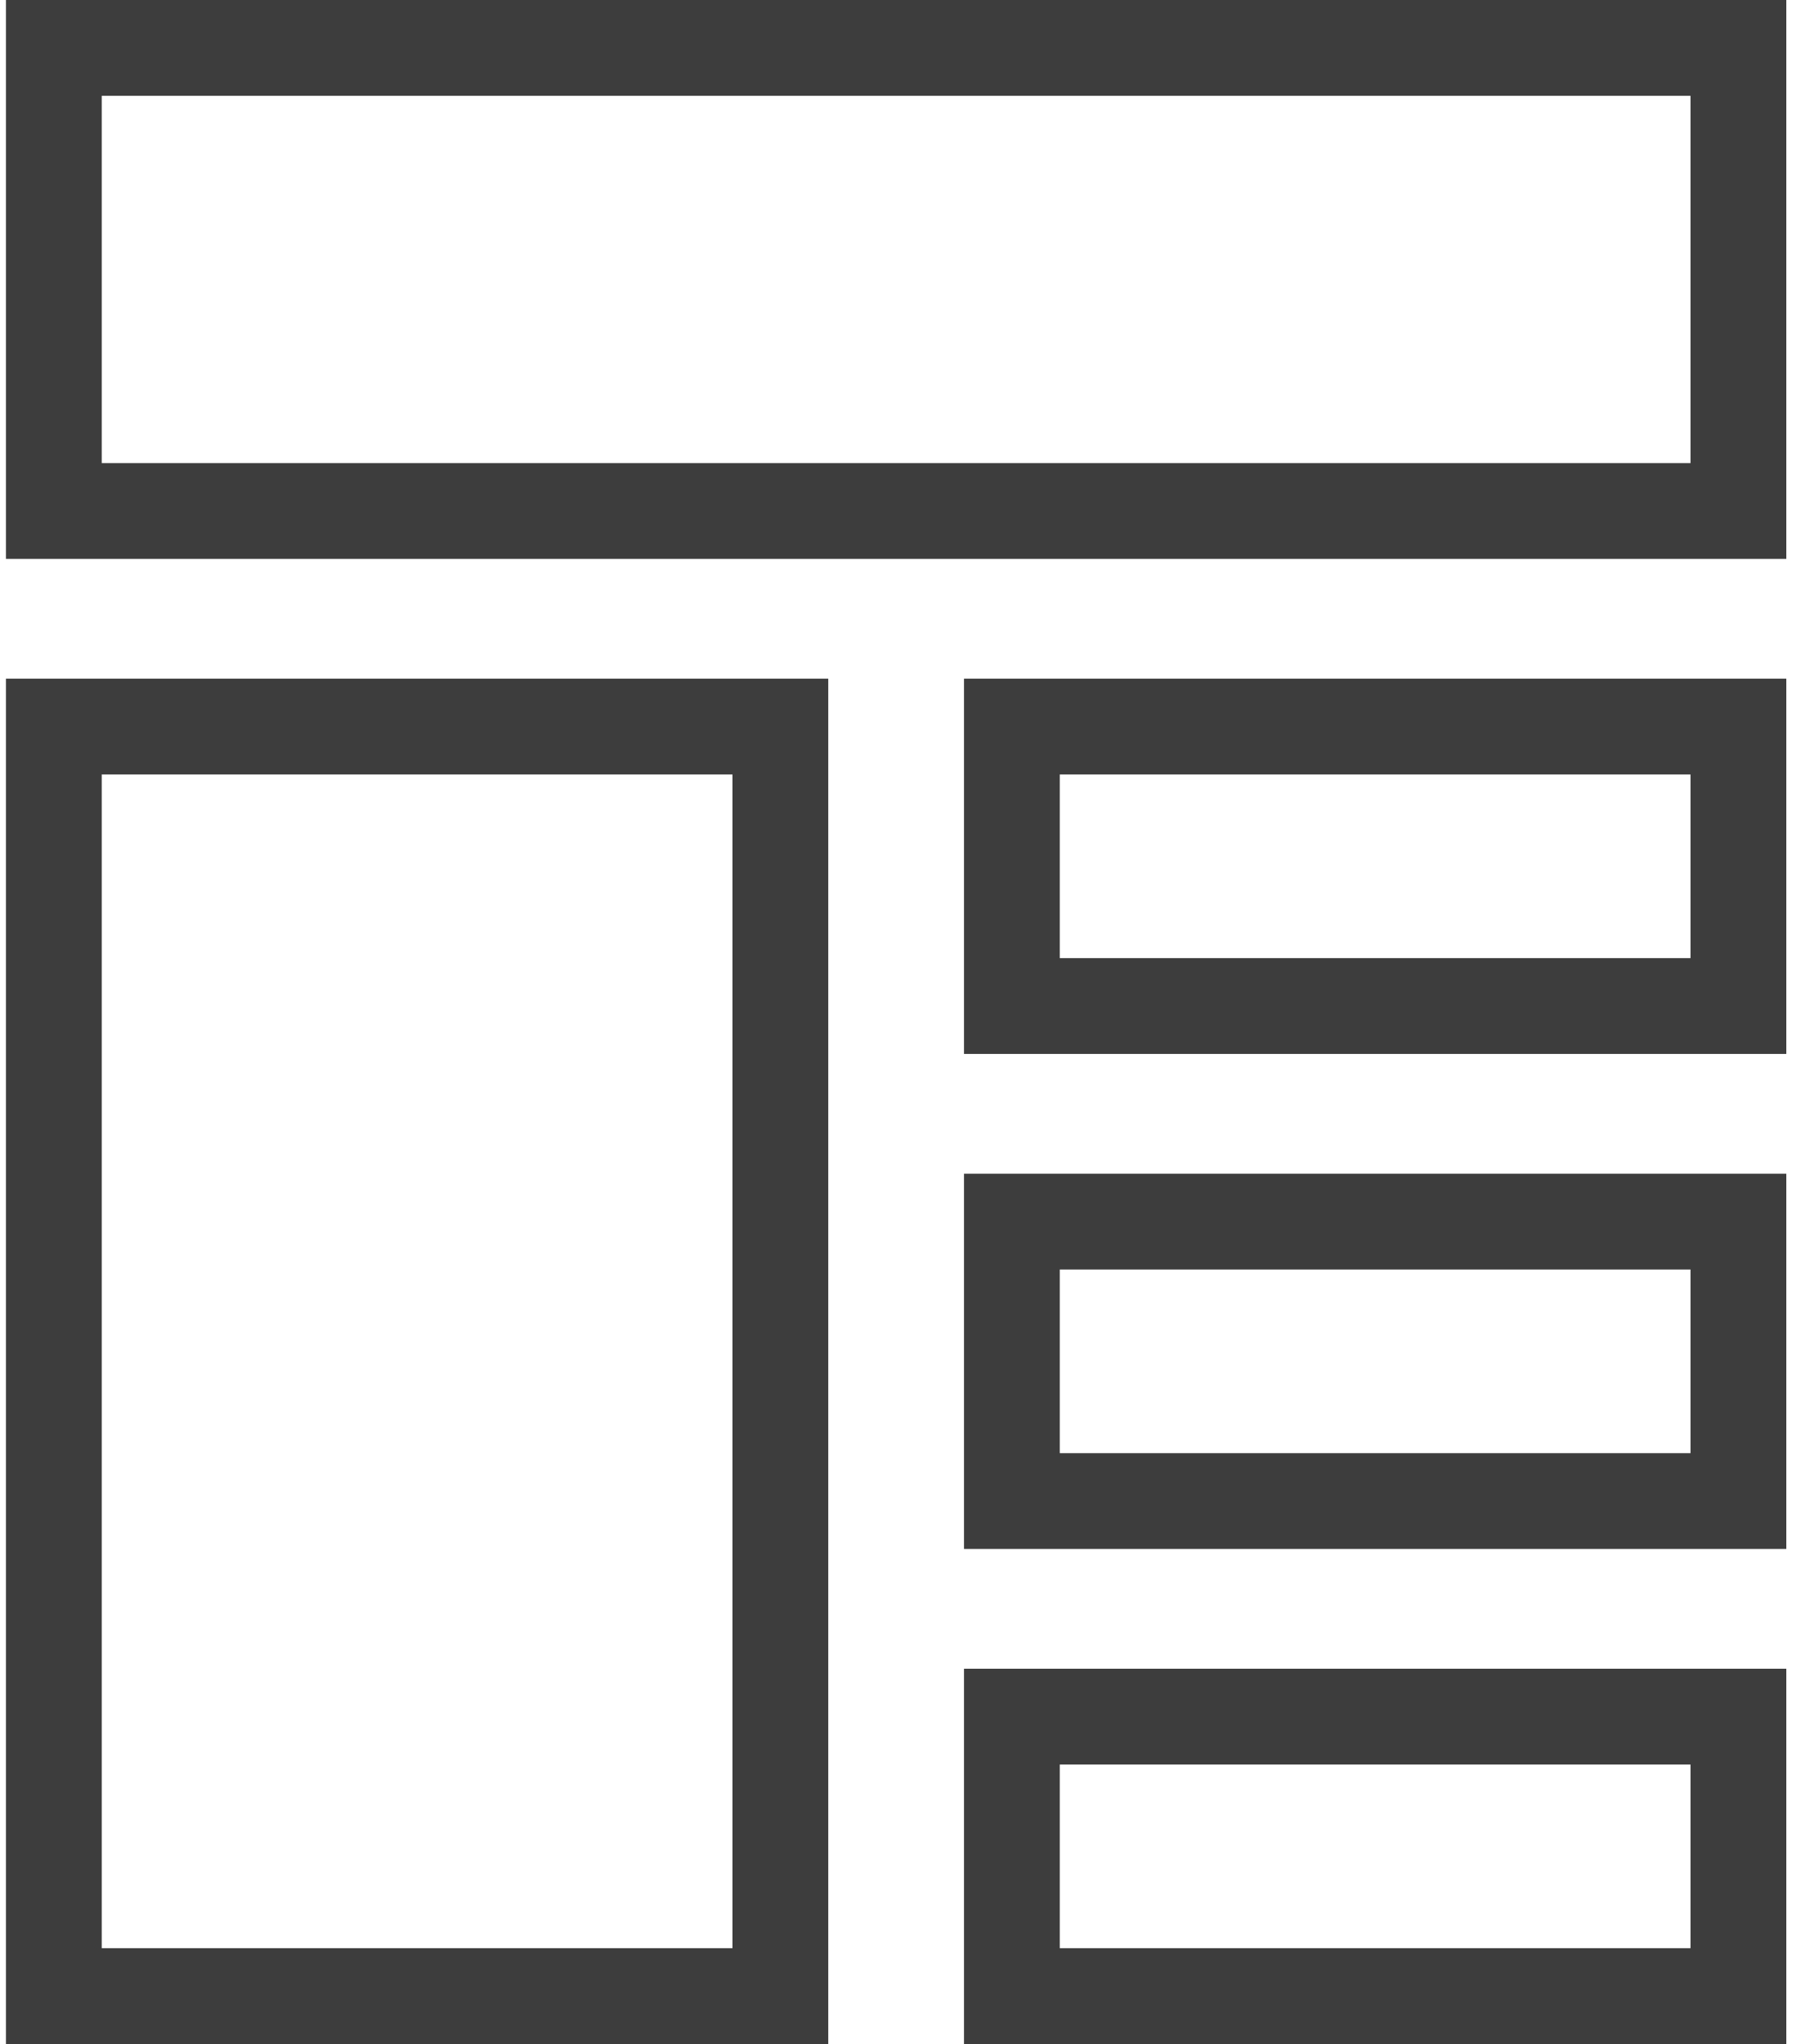
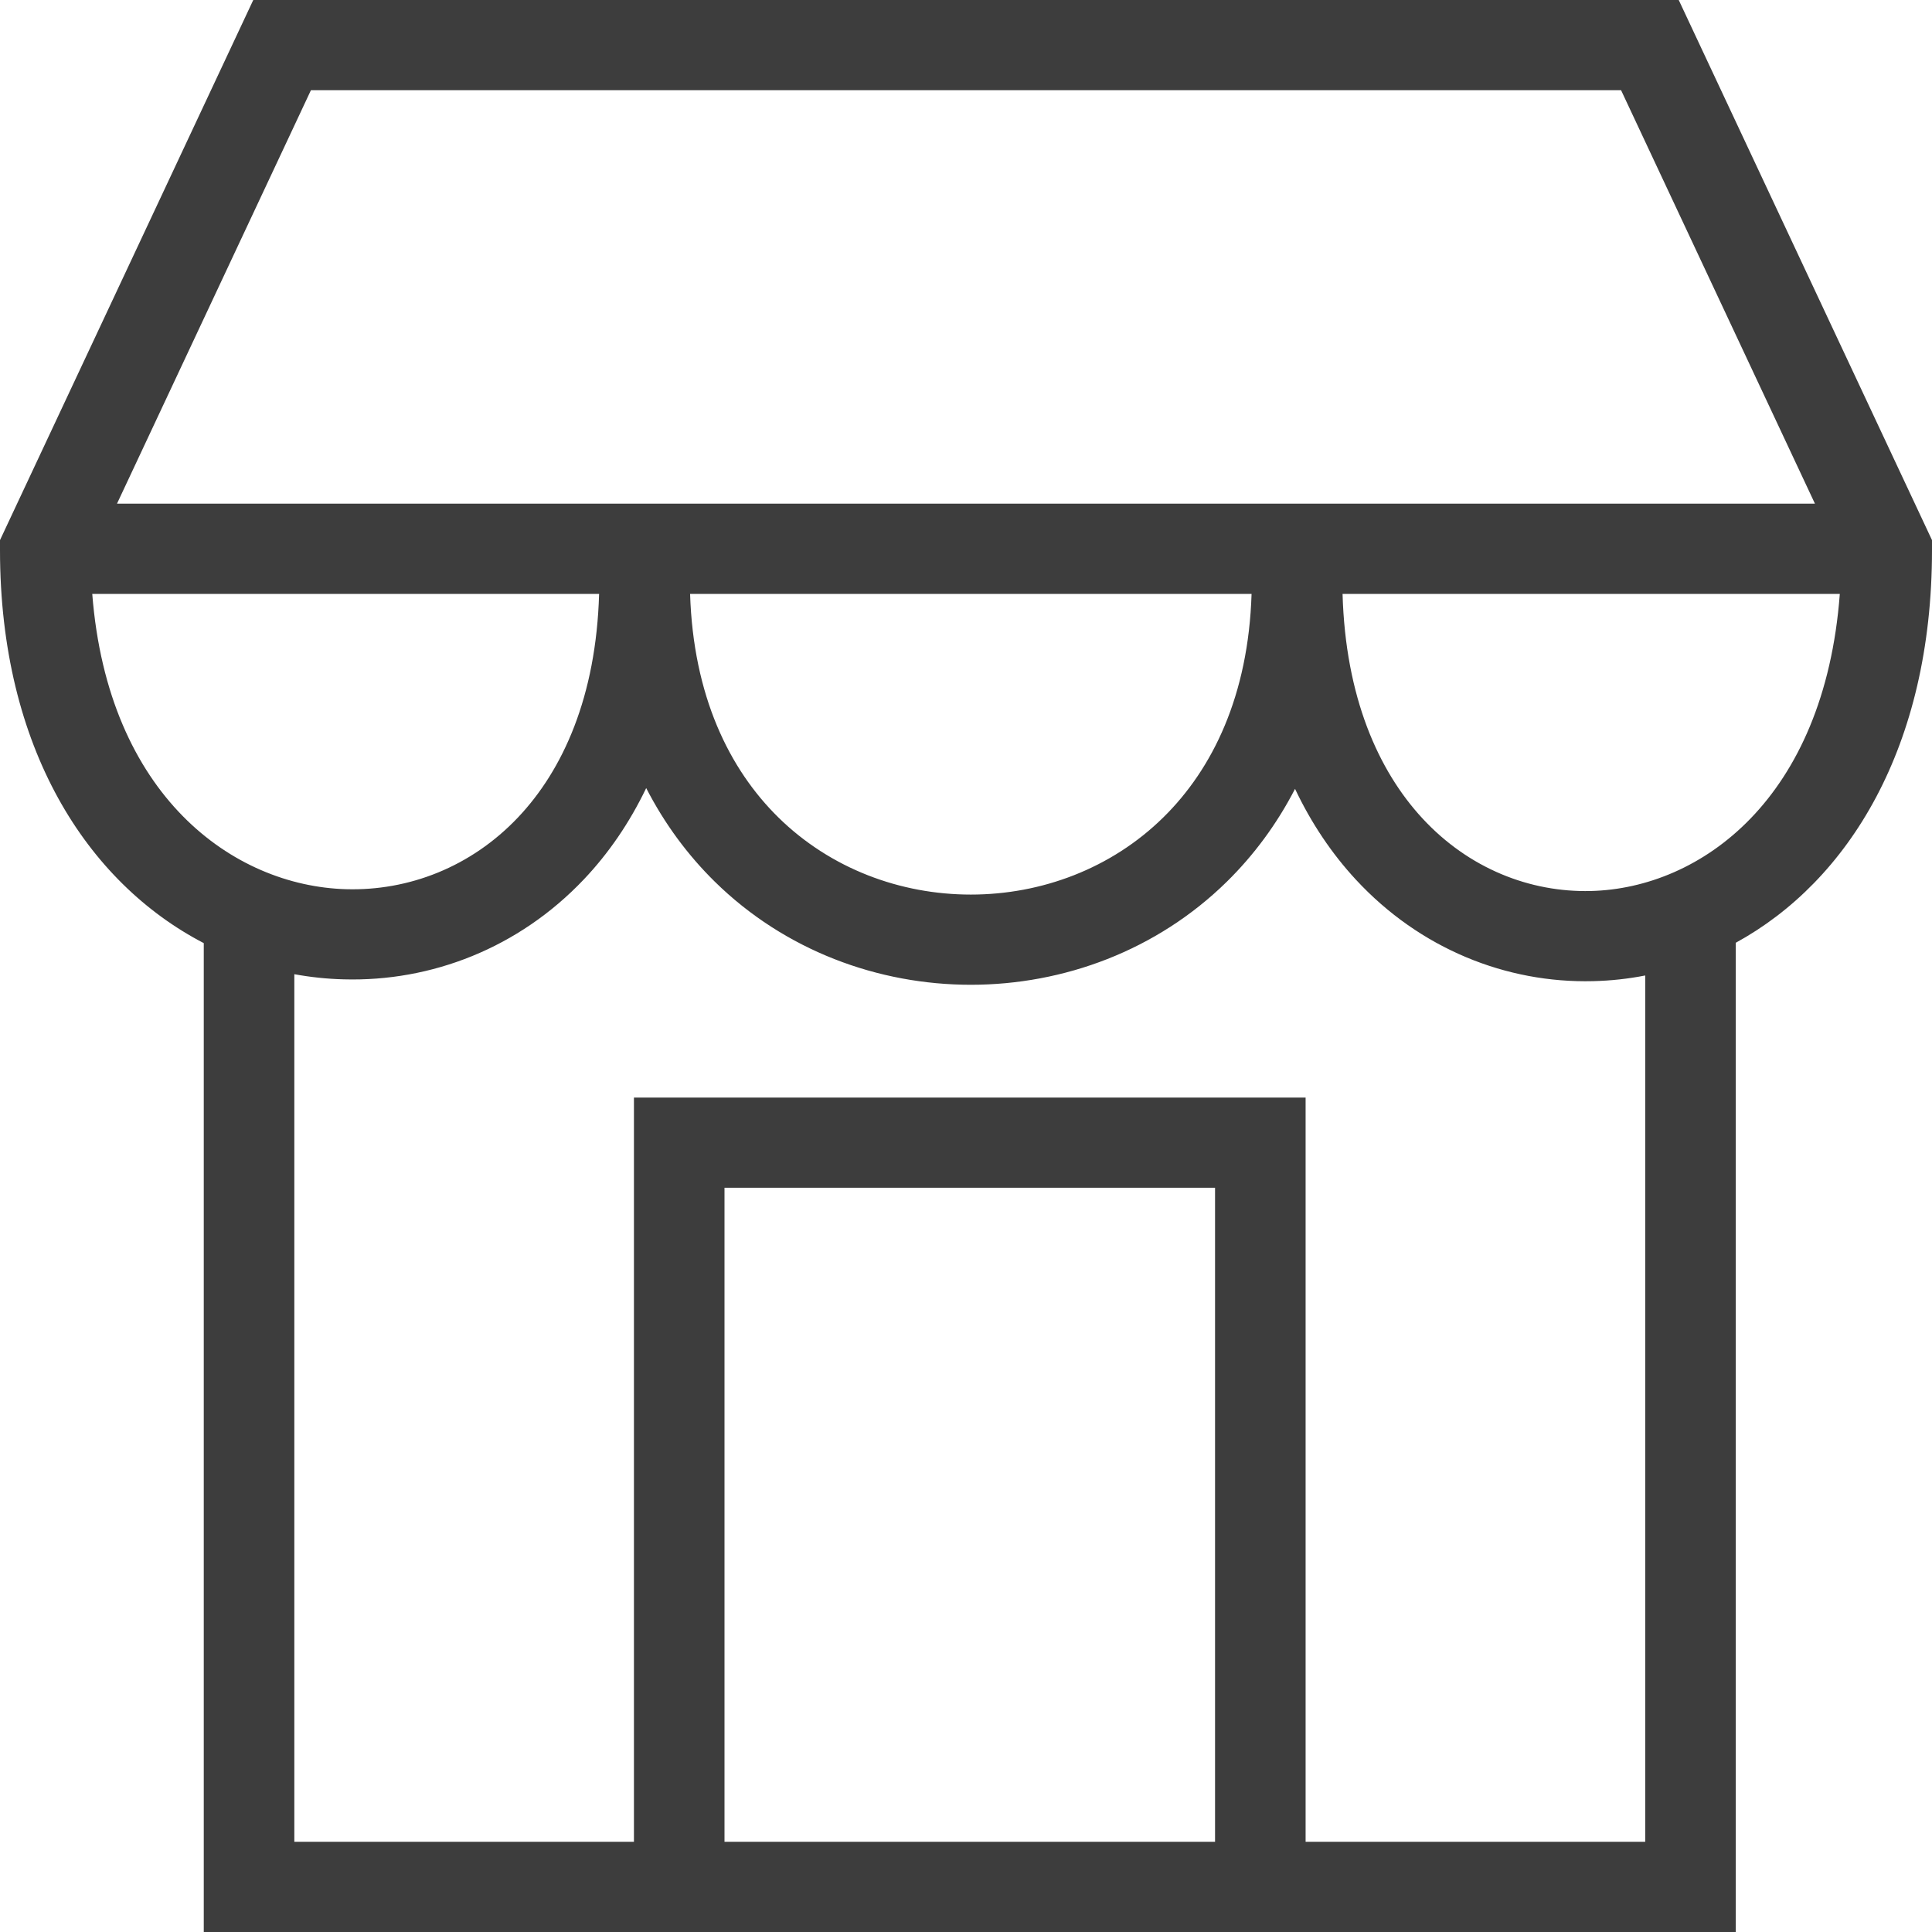
- <svg xmlns="http://www.w3.org/2000/svg" width="111" height="126" viewBox="0 0 111 126" fill="none">
-   <path fill-rule="evenodd" clip-rule="evenodd" d="M104.219 5.906H6.273V28.547H104.219V5.906ZM6.273 0H0.367V5.906V28.547V34.453H6.273H104.219H110.125V28.547V5.906V0H104.219H6.273ZM45.156 47.742H6.273V120.094H45.156V47.742ZM6.273 41.836H0.367V47.742V120.094V126H6.273H45.156H51.062V120.094V47.742V41.836H45.156H6.273ZM65.336 47.742H104.219V59.062H65.336V47.742ZM59.43 41.836H65.336H104.219H110.125V47.742V59.062V64.969H104.219H65.336H59.43V59.062V47.742V41.836ZM104.219 108.773H65.336V120.094H104.219V108.773ZM65.336 102.867H59.43V108.773V120.094V126H65.336H104.219H110.125V120.094V108.773V102.867H104.219H65.336ZM65.336 78.258H104.219V89.578H65.336V78.258ZM59.43 72.352H65.336H104.219H110.125V78.258V89.578V95.484H104.219H65.336H59.43V89.578V78.258V72.352Z" fill="#3D3D3D" />
+ <svg xmlns="http://www.w3.org/2000/svg" width="32" height="32" viewBox="0 0 32 32" fill="none">
+   <path fill-rule="evenodd" clip-rule="evenodd" d="M27.805 0H4.195L0 8.946V9.112C0 12.394 1.447 14.62 3.375 15.621V32H28.75V15.615C30.617 14.594 32 12.37 32 9.112V8.946L27.805 0ZM4.875 30.506V16.136C5.144 16.185 5.417 16.214 5.692 16.221C7.142 16.262 8.59 15.705 9.671 14.565C10.078 14.136 10.426 13.63 10.703 13.053C11.008 13.646 11.392 14.163 11.838 14.602C13.002 15.746 14.547 16.311 16.08 16.311C17.613 16.311 19.158 15.746 20.322 14.602C20.765 14.166 21.147 13.653 21.45 13.066C21.721 13.639 22.062 14.142 22.458 14.57C23.521 15.717 24.95 16.286 26.385 16.251C26.677 16.244 26.966 16.213 27.25 16.157V30.506H21.625V18.179H10.5V30.506H4.875ZM12 30.506H20.125V19.673H12V30.506ZM9.923 9.837H1.528C1.789 13.179 3.86 14.675 5.734 14.728C6.766 14.757 7.799 14.363 8.58 13.539C9.323 12.755 9.874 11.54 9.923 9.837ZM1.938 8.342L5.15 1.494H26.85L30.061 8.342H1.938ZM30.473 9.837H22.237C22.285 11.544 22.829 12.766 23.561 13.556C24.329 14.386 25.342 14.782 26.348 14.758C28.172 14.713 30.218 13.23 30.473 9.837ZM20.73 9.837H11.43C11.483 11.522 12.076 12.737 12.892 13.539C13.755 14.387 14.912 14.817 16.08 14.817C17.248 14.817 18.406 14.387 19.268 13.539C20.084 12.737 20.677 11.522 20.73 9.837Z" fill="#3D3D3D" />
</svg>
